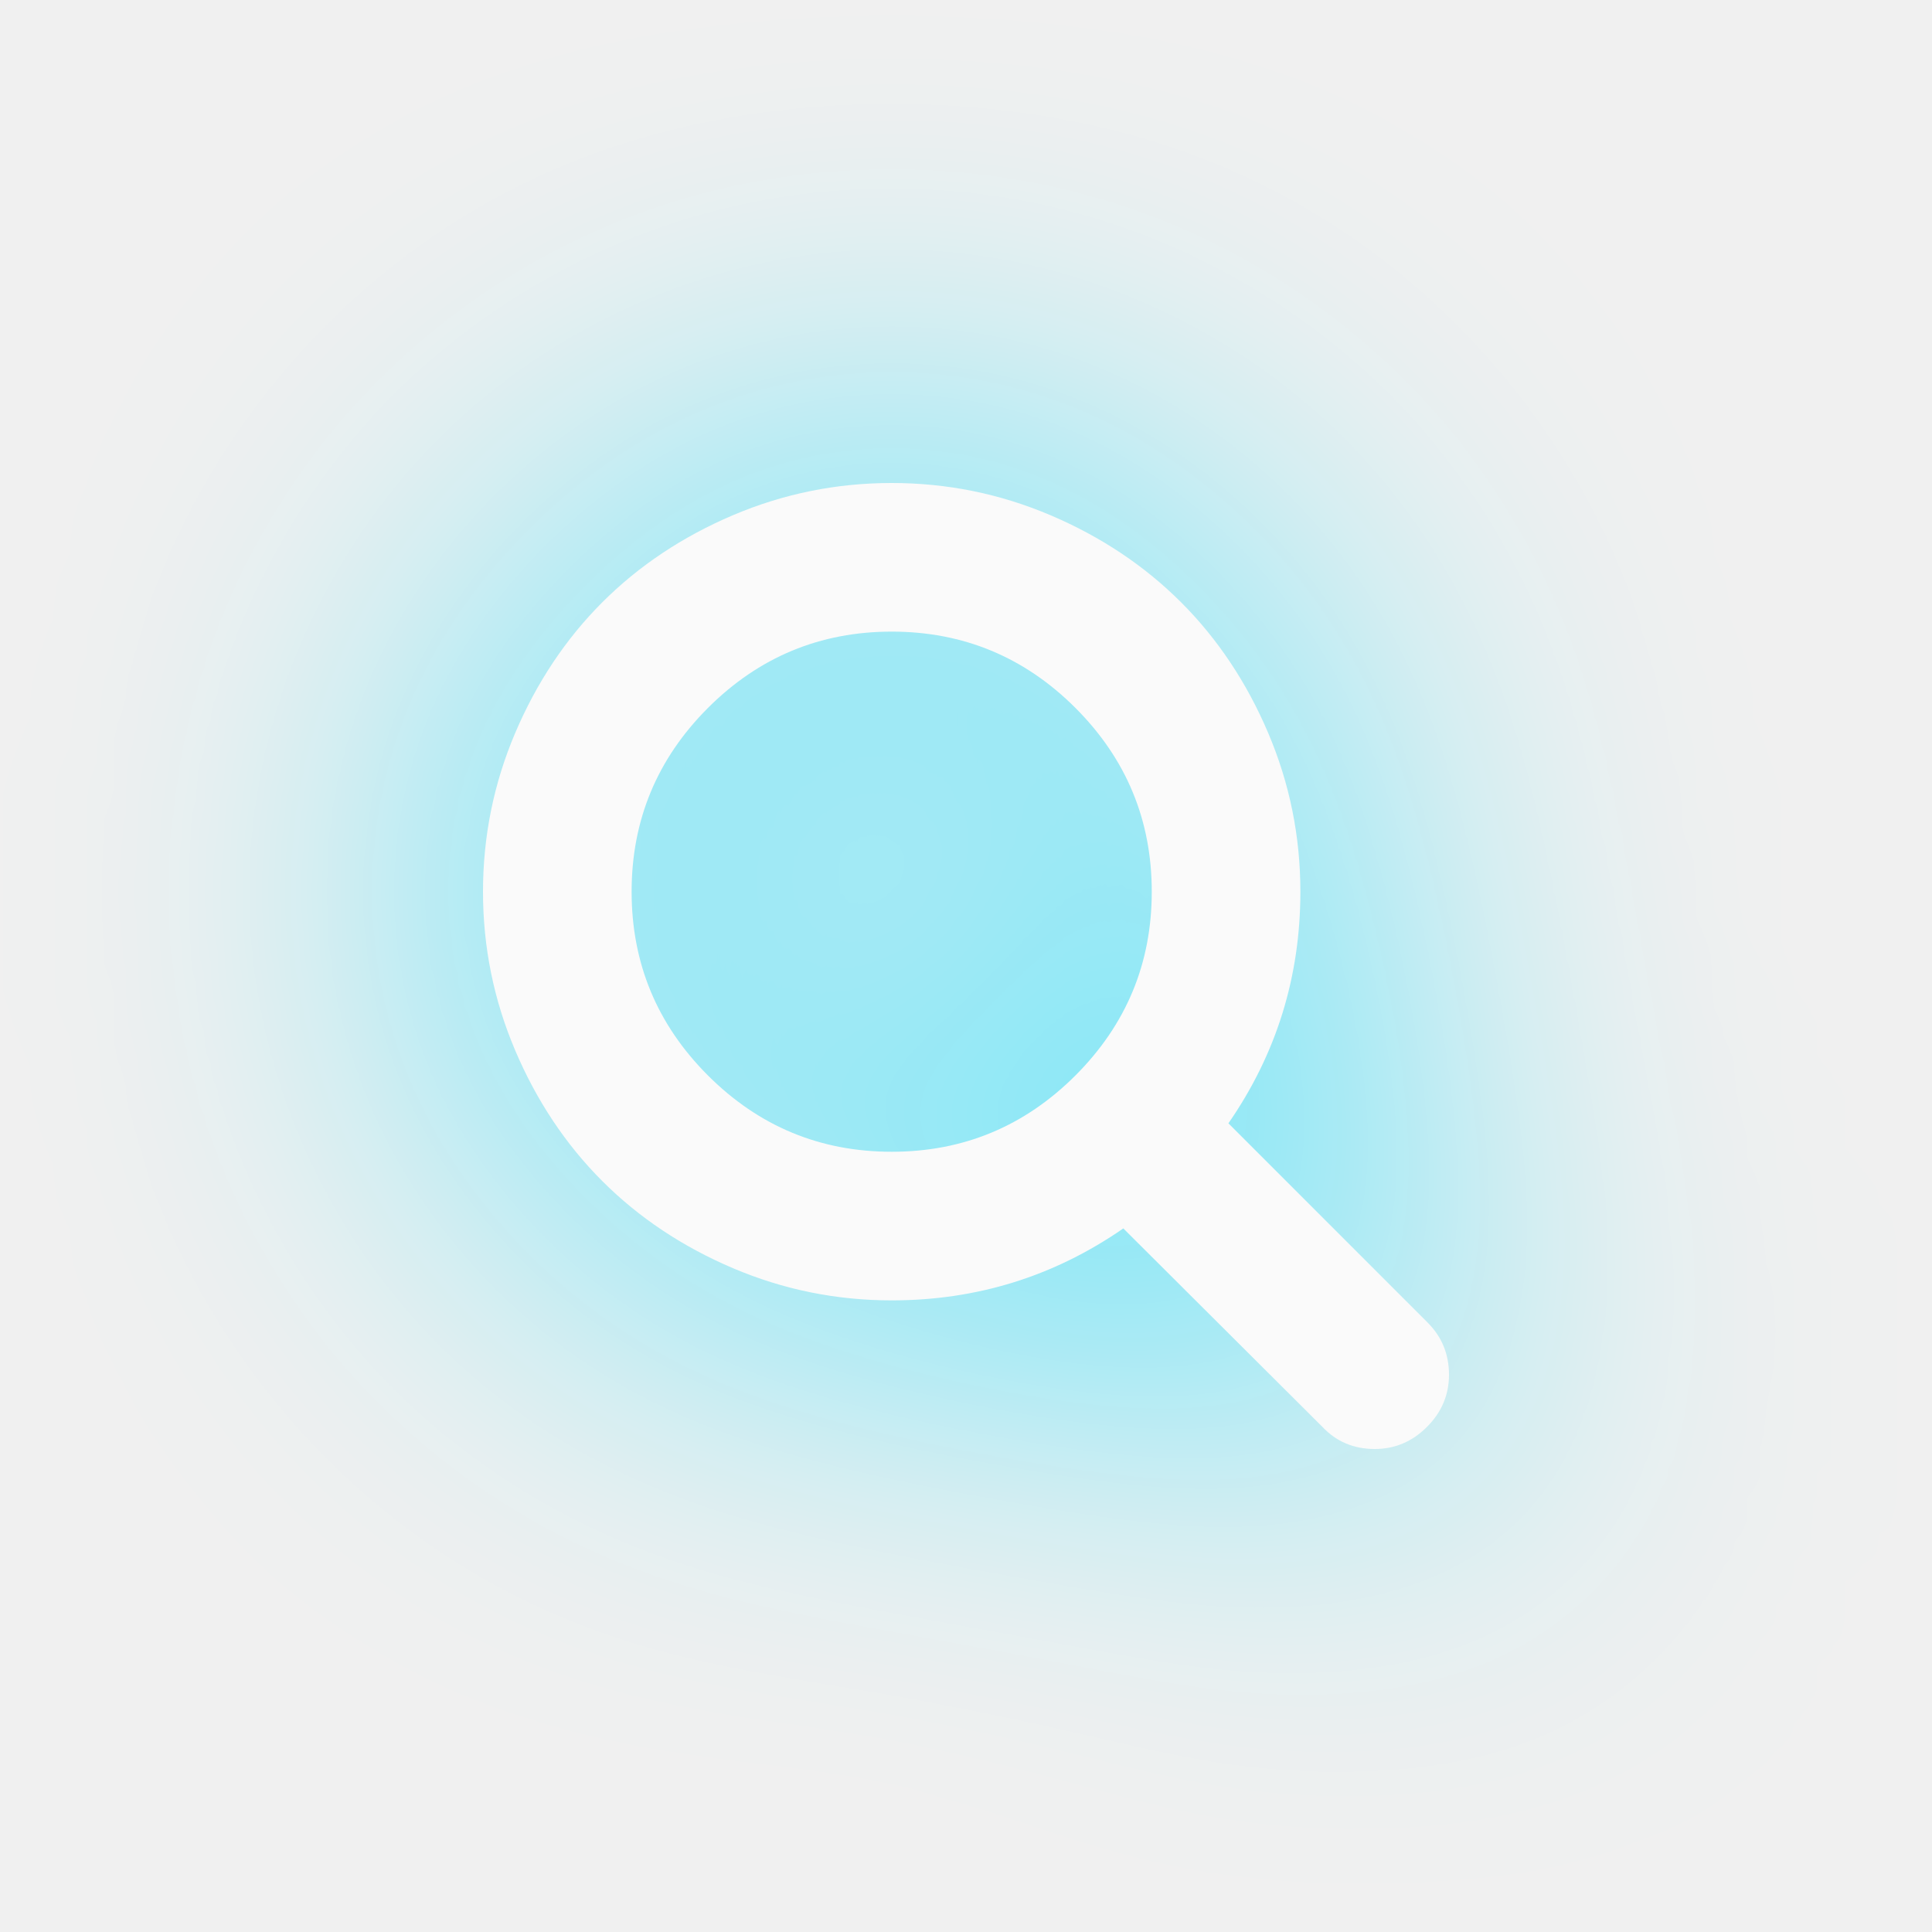
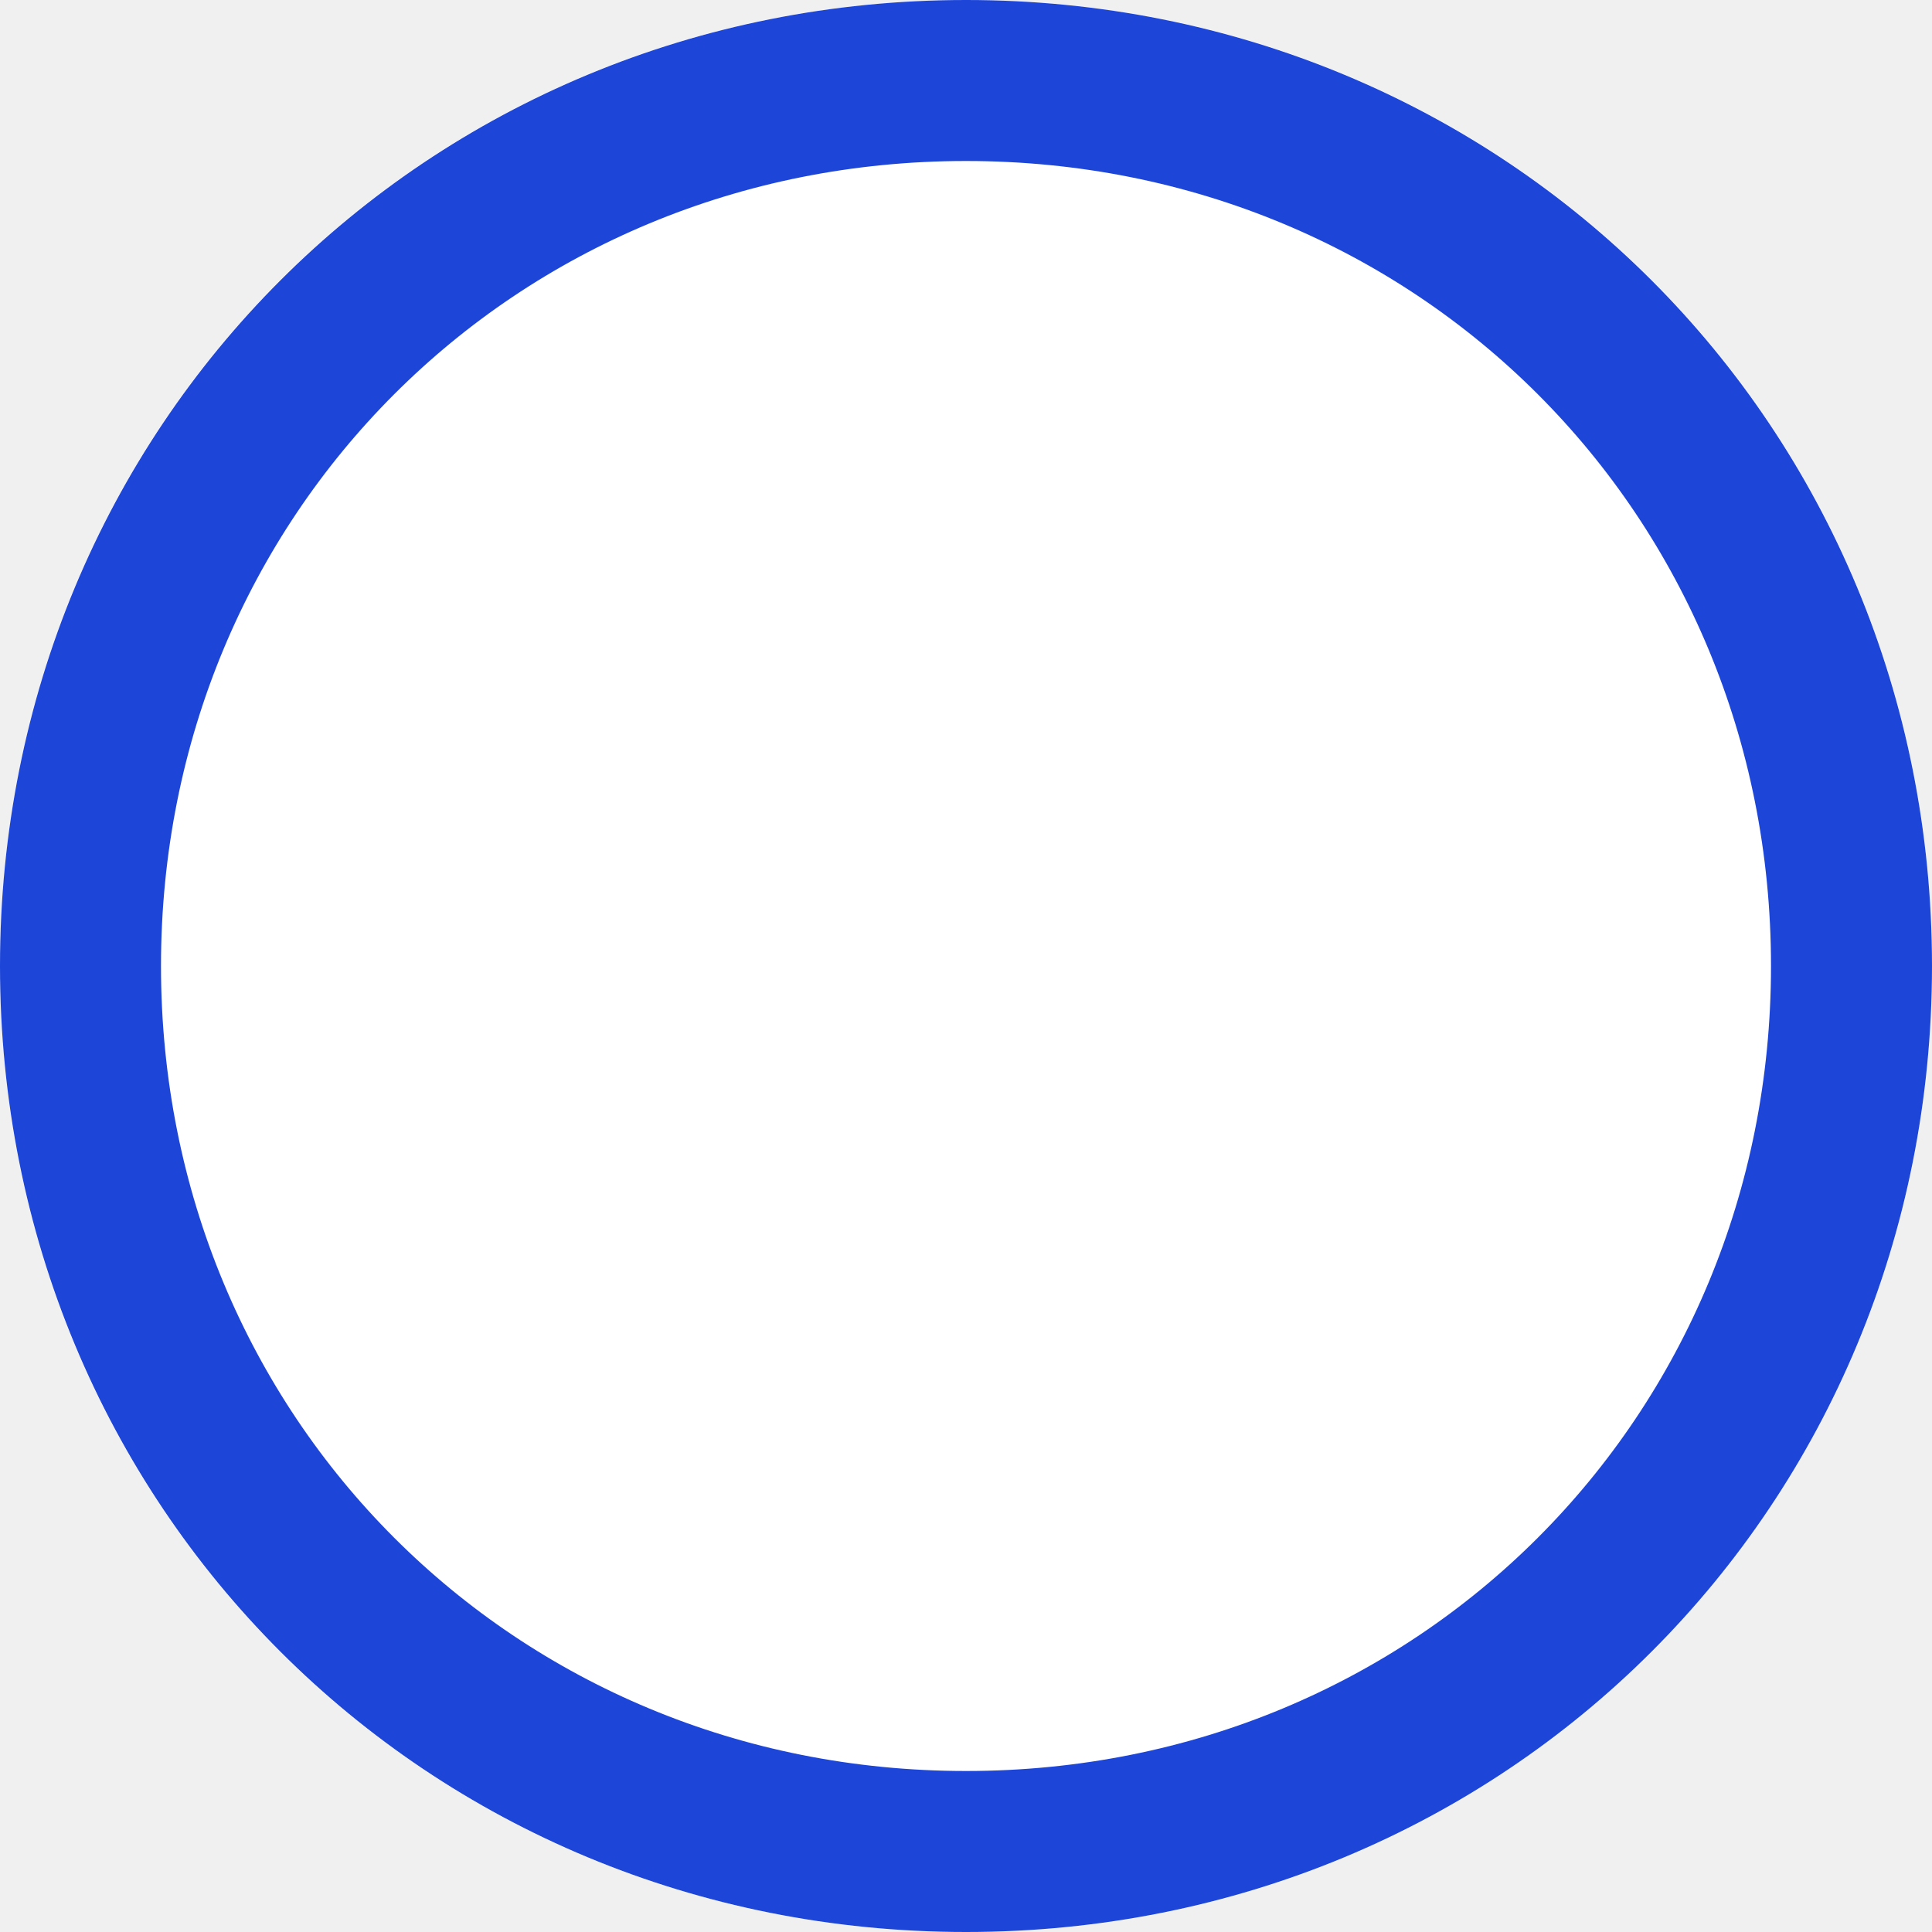
- <svg xmlns="http://www.w3.org/2000/svg" xmlns:xlink="http://www.w3.org/1999/xlink" version="1.1" width="40px" height="40px">
-   <defs>
-     <filter x="1720px" y="478px" width="40px" height="40px" filterUnits="userSpaceOnUse" id="filter61">
-       <feOffset dx="0" dy="0" in="SourceAlpha" result="shadowOffsetInner" />
-       <feGaussianBlur stdDeviation="5" in="shadowOffsetInner" result="shadowGaussian" />
-       <feComposite in2="shadowGaussian" operator="atop" in="SourceAlpha" result="shadowComposite" />
-       <feColorMatrix type="matrix" values="0 0 0 0 0  0 0 0 0 0.863  0 0 0 0 1  0 0 0 1 0  " in="shadowComposite" />
-     </filter>
-     <g id="widget62">
-       <path d="M 12.266 12.266  C 13.319 11.212  13.846 9.944  13.846 8.462  C 13.846 6.979  13.319 5.711  12.266 4.657  C 11.212 3.604  9.944 3.077  8.462 3.077  C 6.979 3.077  5.711 3.604  4.657 4.657  C 3.604 5.711  3.077 6.979  3.077 8.462  C 3.077 9.944  3.604 11.212  4.657 12.266  C 5.711 13.319  6.979 13.846  8.462 13.846  C 9.944 13.846  11.212 13.319  12.266 12.266  Z M 19.555 17.38  C 19.852 17.676  20 18.037  20 18.462  C 20 18.878  19.848 19.239  19.543 19.543  C 19.239 19.848  18.878 20  18.462 20  C 18.029 20  17.668 19.848  17.38 19.543  L 13.257 15.433  C 11.823 16.426  10.224 16.923  8.462 16.923  C 7.316 16.923  6.22 16.701  5.174 16.256  C 4.129 15.811  3.227 15.21  2.47 14.453  C 1.713 13.696  1.112 12.794  0.667 11.749  C 0.222 10.703  0 9.607  0 8.462  C 0 7.316  0.222 6.22  0.667 5.174  C 1.112 4.129  1.713 3.227  2.47 2.47  C 3.227 1.713  4.129 1.112  5.174 0.667  C 6.22 0.222  7.316 0  8.462 0  C 9.607 0  10.703 0.222  11.749 0.667  C 12.794 1.112  13.696 1.713  14.453 2.47  C 15.21 3.227  15.811 4.129  16.256 5.174  C 16.701 6.22  16.923 7.316  16.923 8.462  C 16.923 10.224  16.426 11.823  15.433 13.257  L 19.555 17.38  Z " fill-rule="nonzero" fill="#fafafa" stroke="none" transform="matrix(1 0 0 1 1730 488 )" />
-     </g>
-   </defs>
-   <g transform="matrix(1 0 0 1 -1720 -478 )">
-     <use xlink:href="#widget62" filter="url(#filter61)" />
-     <use xlink:href="#widget62" />
-   </g>
+ <svg xmlns="http://www.w3.org/2000/svg" version="1.1" width="12px" height="12px" viewBox="135 588.5  12 12">
+   <path d="M 141 588.5  C 144.36 588.5  147 591.14  147 594.5  C 147 597.86  144.36 600.5  141 600.5  C 137.64 600.5  135 597.86  135 594.5  C 135 591.14  137.64 588.5  141 588.5  Z " fill-rule="nonzero" fill="#ffffff" stroke="none" />
+   <path d="M 141 589  C 144.08 589  146.5 591.42  146.5 594.5  C 146.5 597.58  144.08 600  141 600  C 137.92 600  135.5 597.58  135.5 594.5  C 135.5 591.42  137.92 589  141 589  Z " stroke-width="1" stroke="#1d46d8" fill="none" />
</svg>
